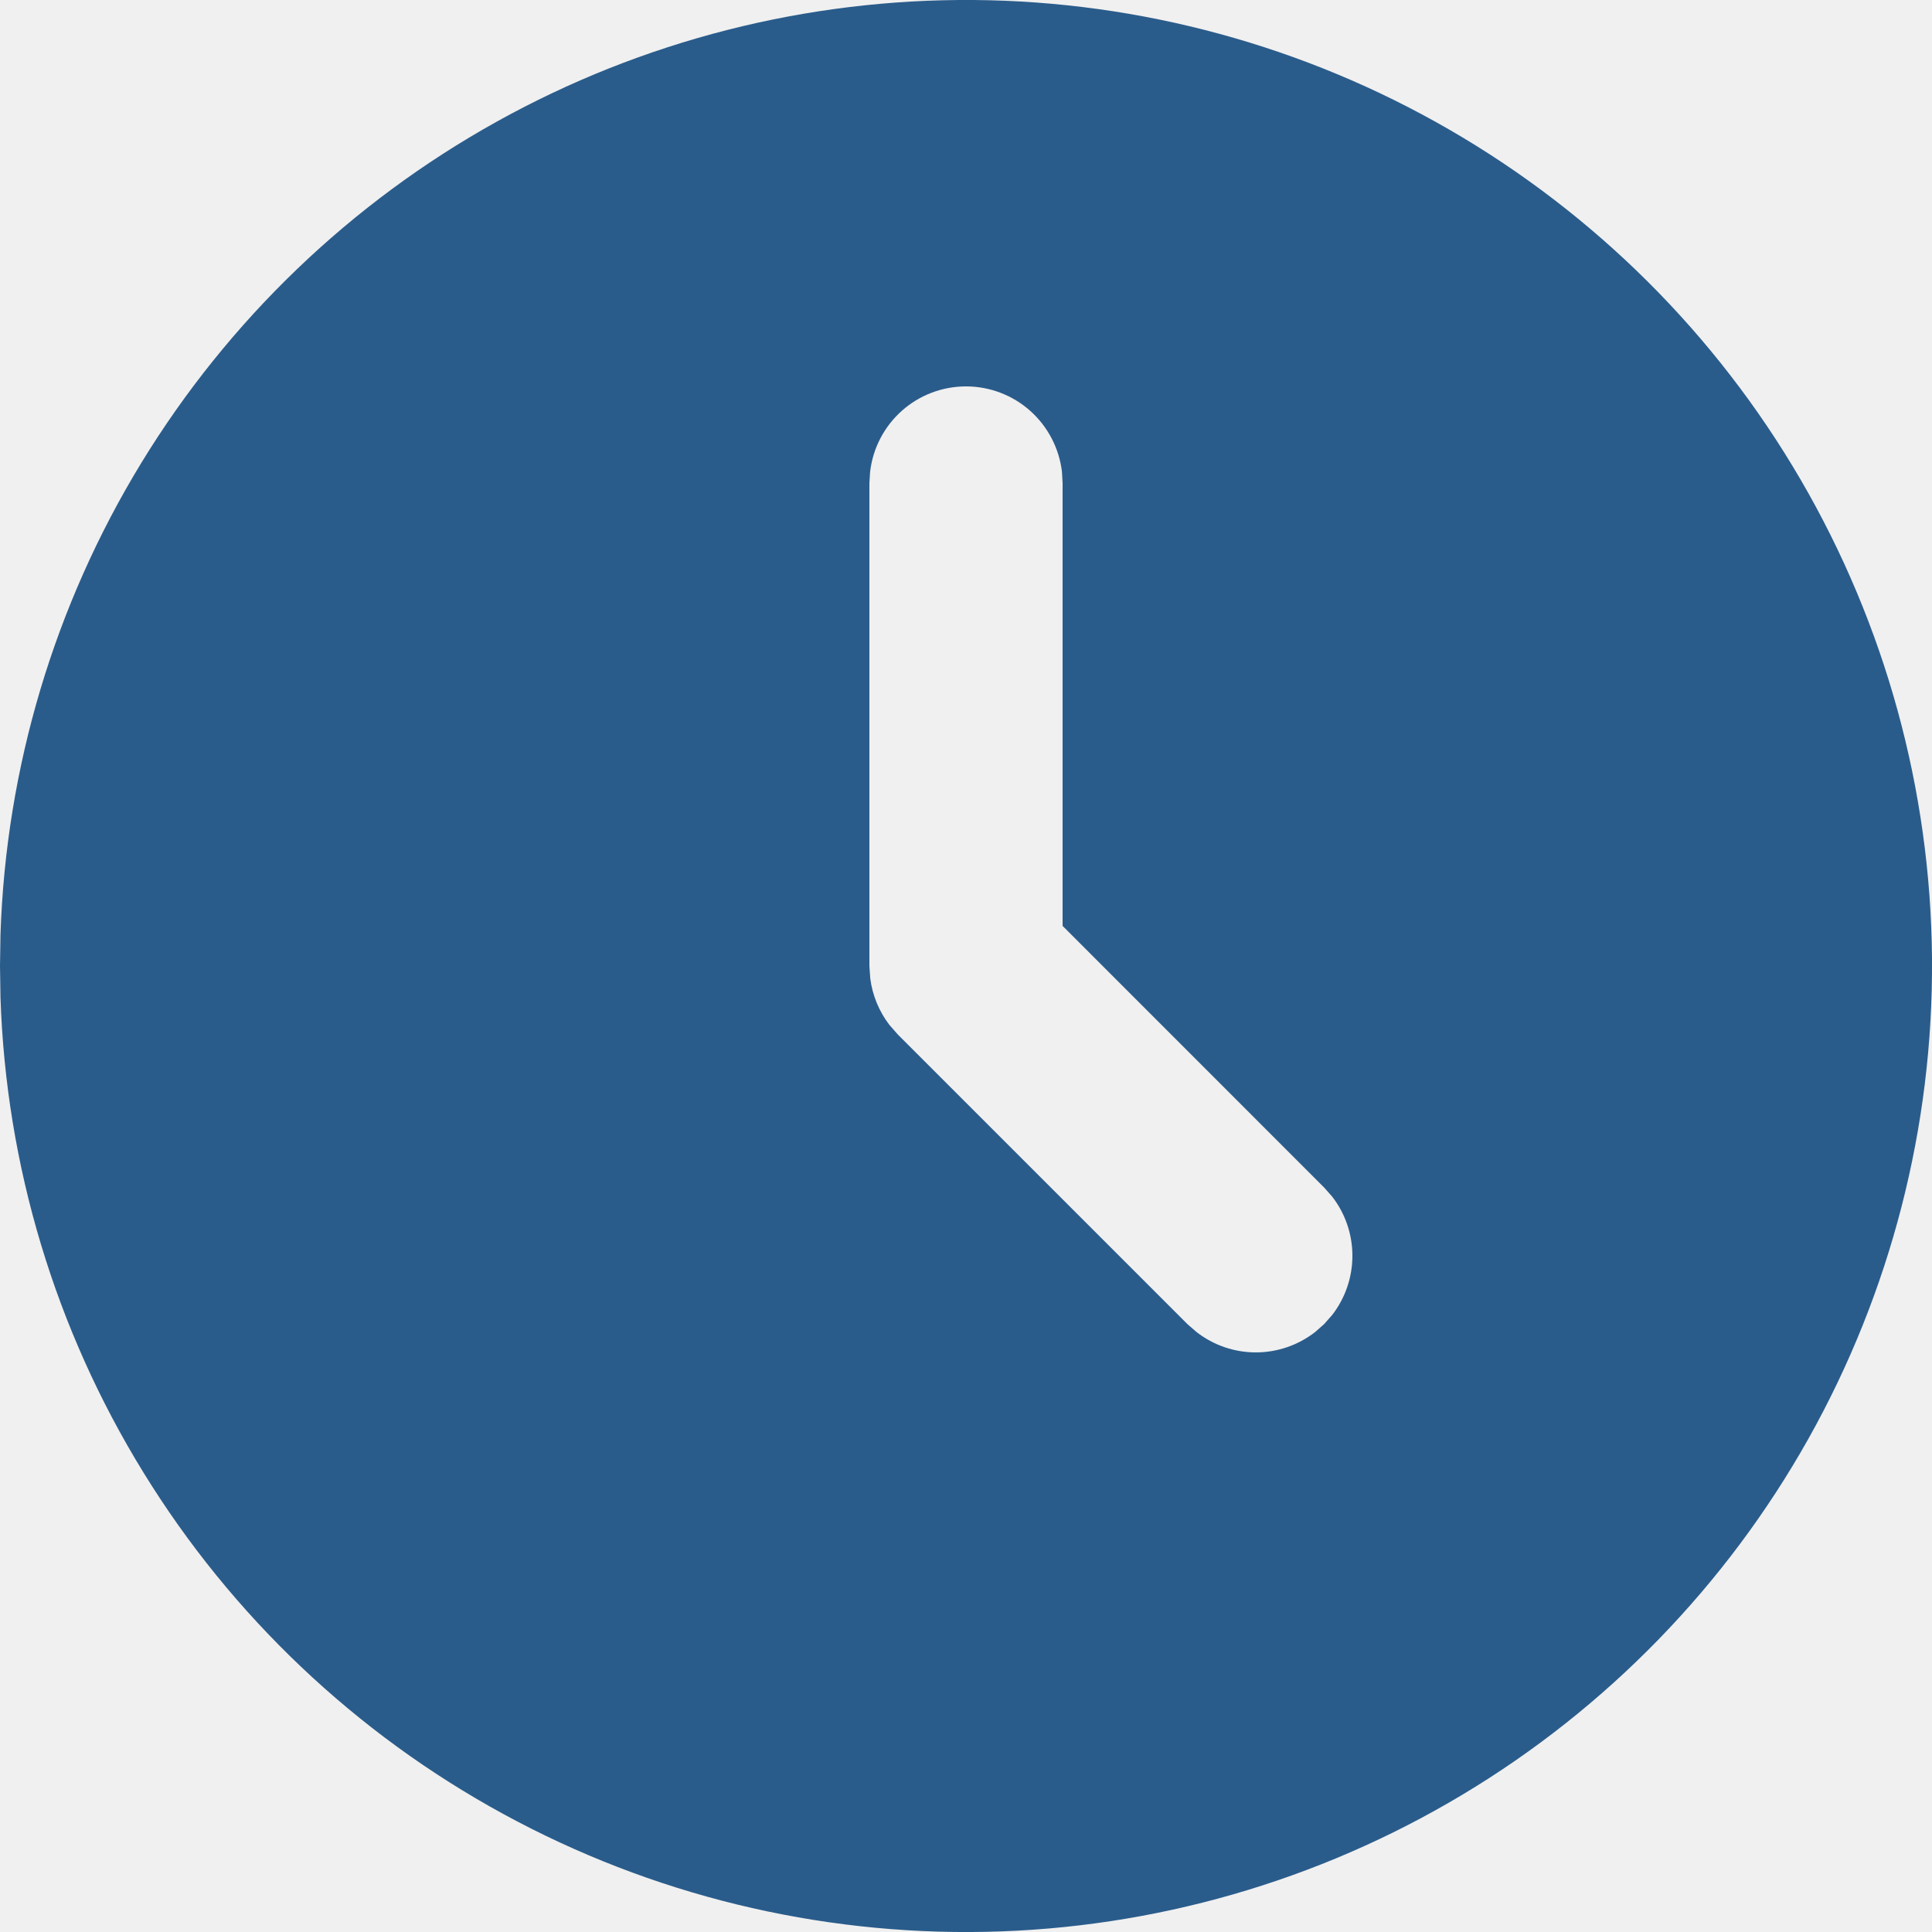
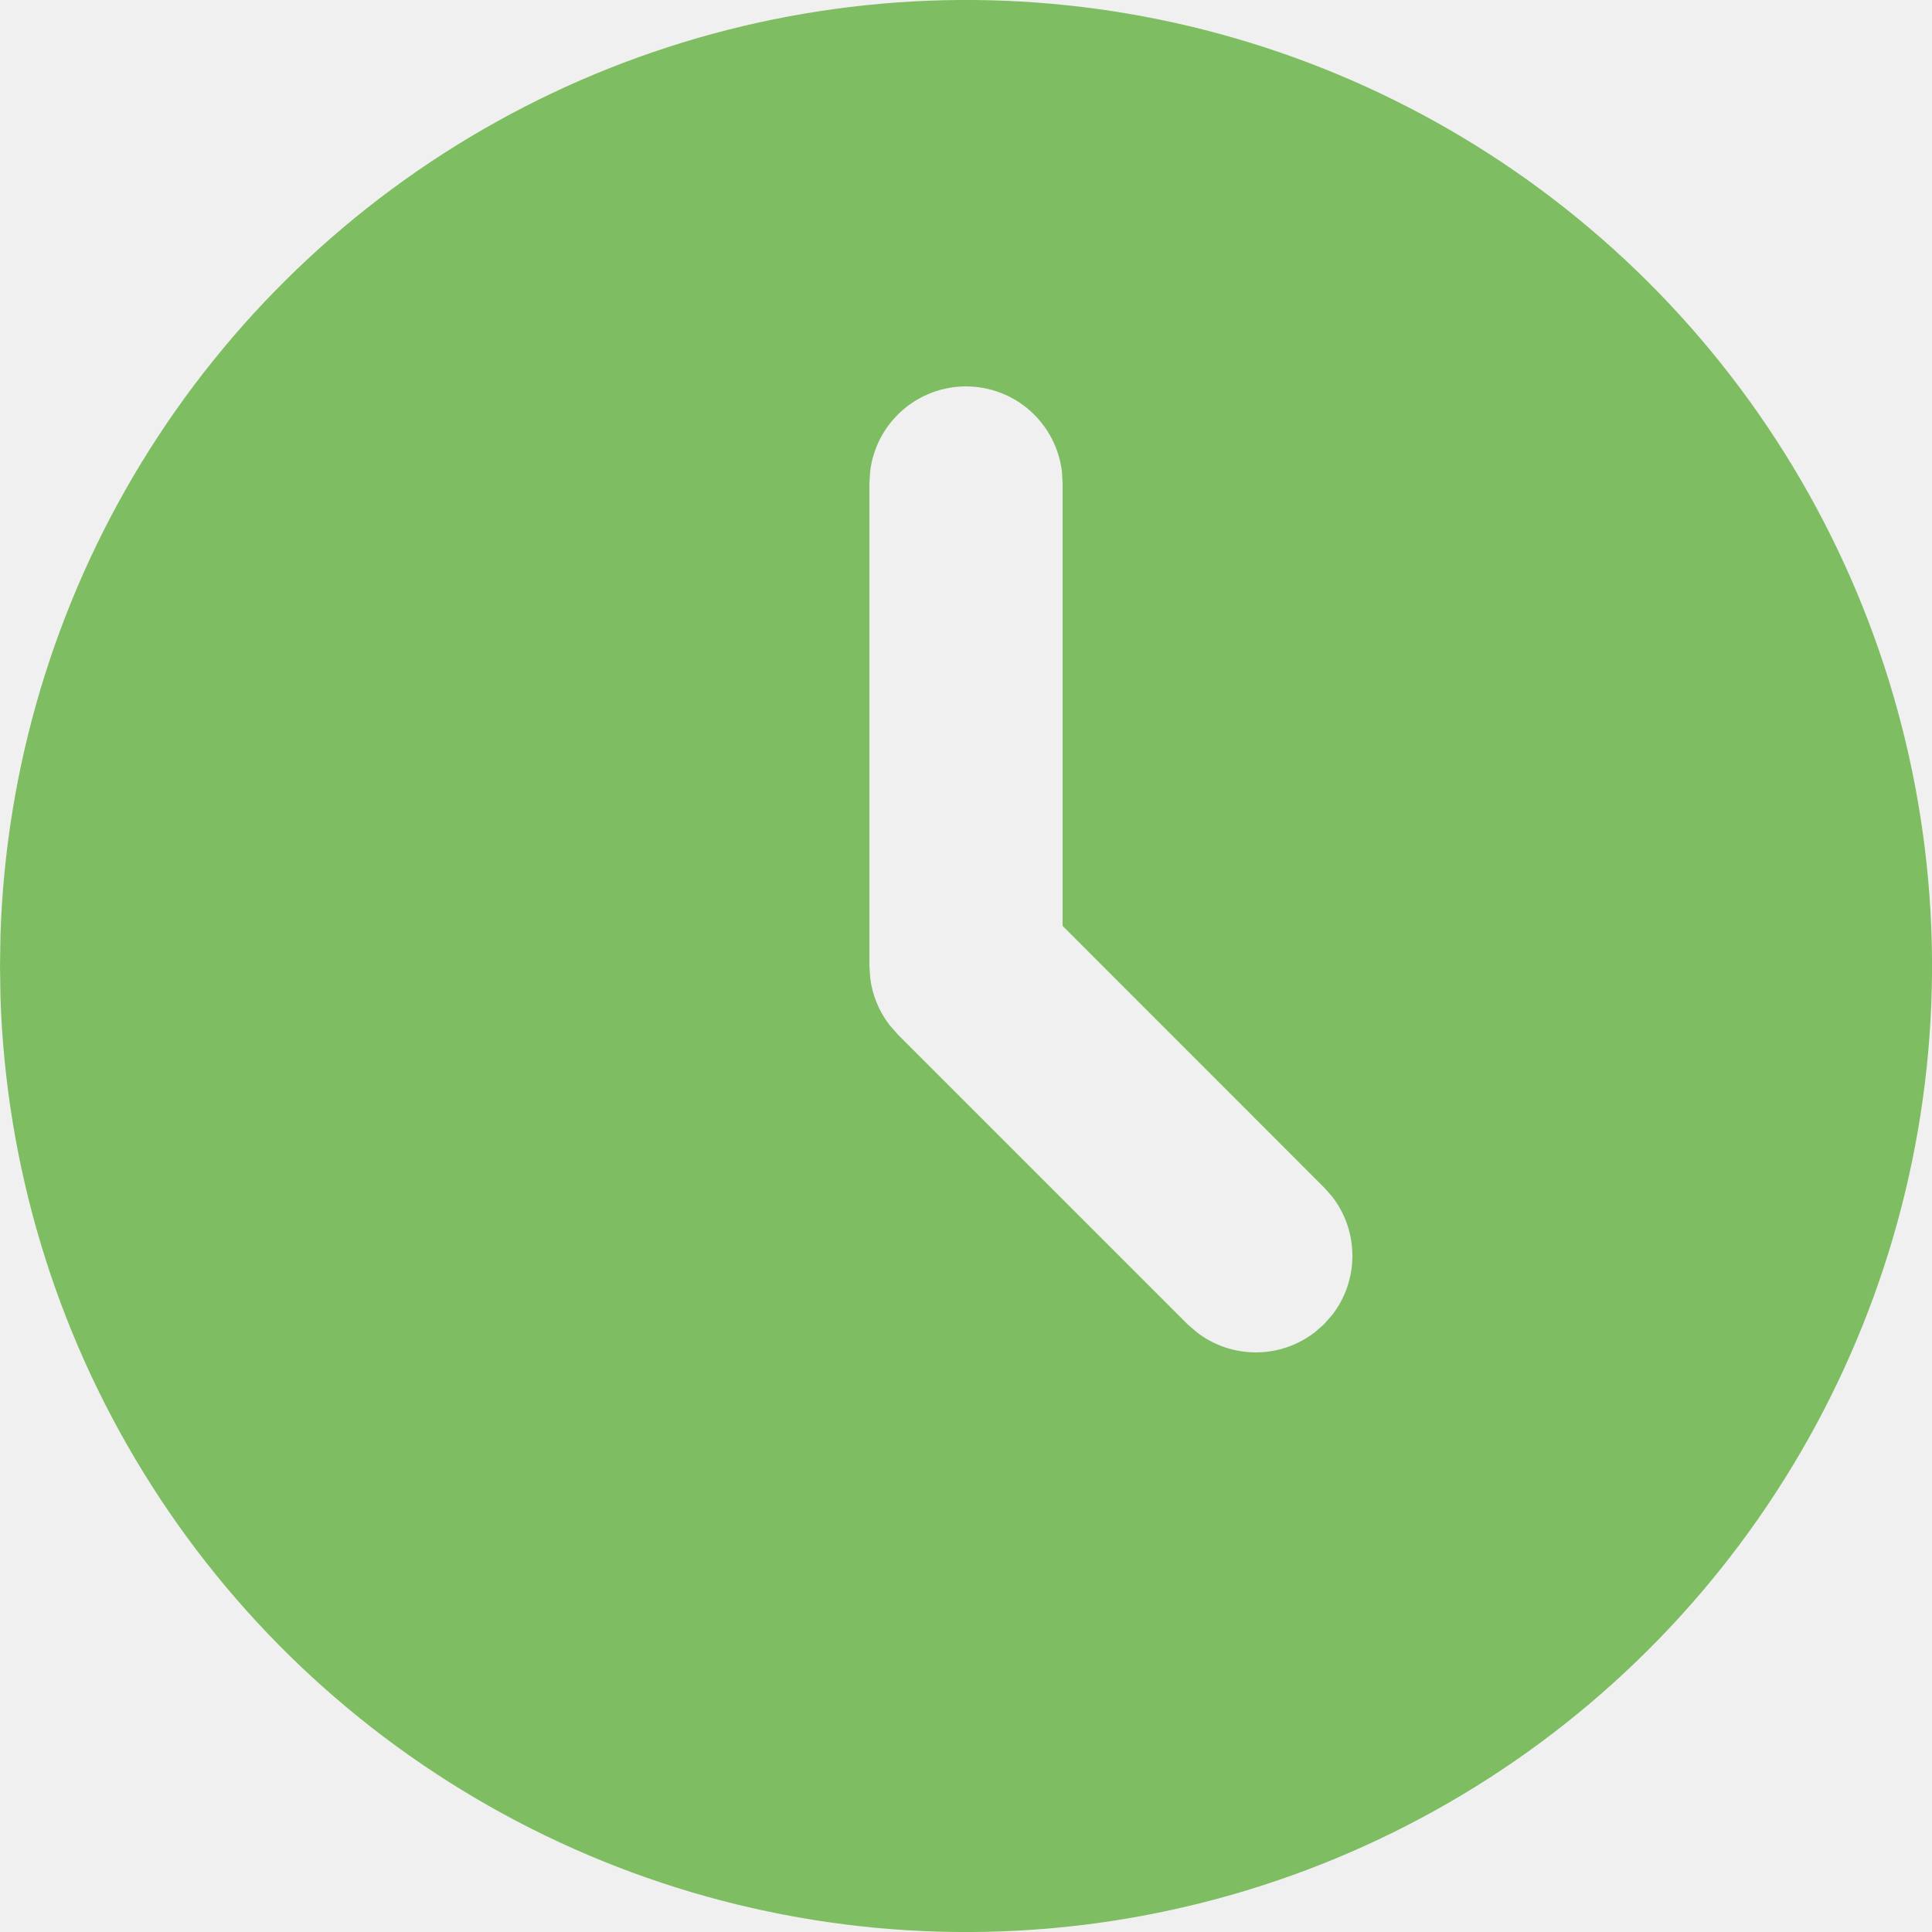
- <svg xmlns="http://www.w3.org/2000/svg" viewBox="0 0 24 24" fill="none">
-   <path d="M18 1.608C19.81 2.653 21.316 4.153 22.368 5.958C23.42 7.764 23.983 9.813 24 11.903C24.017 13.993 23.487 16.051 22.464 17.874C21.441 19.696 19.96 21.22 18.167 22.294C16.375 23.368 14.332 23.956 12.243 23.998C10.153 24.04 8.089 23.536 6.254 22.535C4.419 21.535 2.877 20.072 1.782 18.292C0.686 16.513 0.074 14.478 0.006 12.389L0 12L0.006 11.611C0.073 9.539 0.676 7.519 1.756 5.749C2.837 3.979 4.357 2.519 6.169 1.512C7.981 0.504 10.024 -0.016 12.097 0C14.171 0.017 16.204 0.571 18 1.608ZM12 4.8C11.706 4.8 11.422 4.908 11.203 5.103C10.983 5.299 10.843 5.568 10.809 5.86L10.8 6V12L10.811 12.157C10.838 12.365 10.92 12.563 11.047 12.73L11.152 12.85L14.752 16.45L14.865 16.548C15.075 16.711 15.334 16.8 15.6 16.8C15.867 16.8 16.125 16.711 16.336 16.548L16.449 16.448L16.548 16.336C16.712 16.125 16.8 15.866 16.8 15.6C16.8 15.334 16.712 15.075 16.548 14.864L16.449 14.752L13.2 11.502V6L13.192 5.86C13.157 5.568 13.017 5.299 12.797 5.103C12.578 4.908 12.294 4.8 12 4.8Z" fill="#2A5C8B" />
+ <svg xmlns="http://www.w3.org/2000/svg" width="24" height="24" viewBox="0 0 24 24" fill="none">
+   <g clip-path="url(#clip0_95_1096)">
+     <path d="M18 1.608C19.81 2.653 21.316 4.153 22.368 5.958C23.42 7.764 23.983 9.813 24 11.903C24.017 13.993 23.487 16.051 22.464 17.874C21.441 19.696 19.96 21.22 18.167 22.294C16.375 23.368 14.332 23.956 12.243 23.998C10.153 24.04 8.089 23.536 6.254 22.535C4.419 21.535 2.877 20.072 1.782 18.292C0.686 16.513 0.074 14.478 0.006 12.389L0 12L0.006 11.611C0.073 9.539 0.676 7.519 1.756 5.749C2.837 3.979 4.357 2.519 6.169 1.512C7.981 0.504 10.024 -0.016 12.097 0C14.171 0.017 16.204 0.571 18 1.608ZM12 4.8C11.706 4.8 11.422 4.908 11.203 5.103C10.983 5.299 10.843 5.568 10.809 5.86L10.8 6V12L10.811 12.157C10.838 12.365 10.92 12.563 11.047 12.73L11.152 12.85L14.752 16.45L14.865 16.548C15.075 16.711 15.334 16.8 15.6 16.8C15.867 16.8 16.125 16.711 16.336 16.548L16.449 16.448L16.548 16.336C16.712 16.125 16.8 15.866 16.8 15.6C16.8 15.334 16.712 15.075 16.548 14.864L16.449 14.752L13.2 11.502V6L13.192 5.86C13.157 5.568 13.017 5.299 12.797 5.103C12.578 4.908 12.294 4.8 12 4.8Z" fill="#7FBD63" />
+   </g>
+   <defs>
+     <clipPath id="clip0_95_1096">
+       <rect width="24" height="24" fill="white" />
+     </clipPath>
+   </defs>
</svg>
